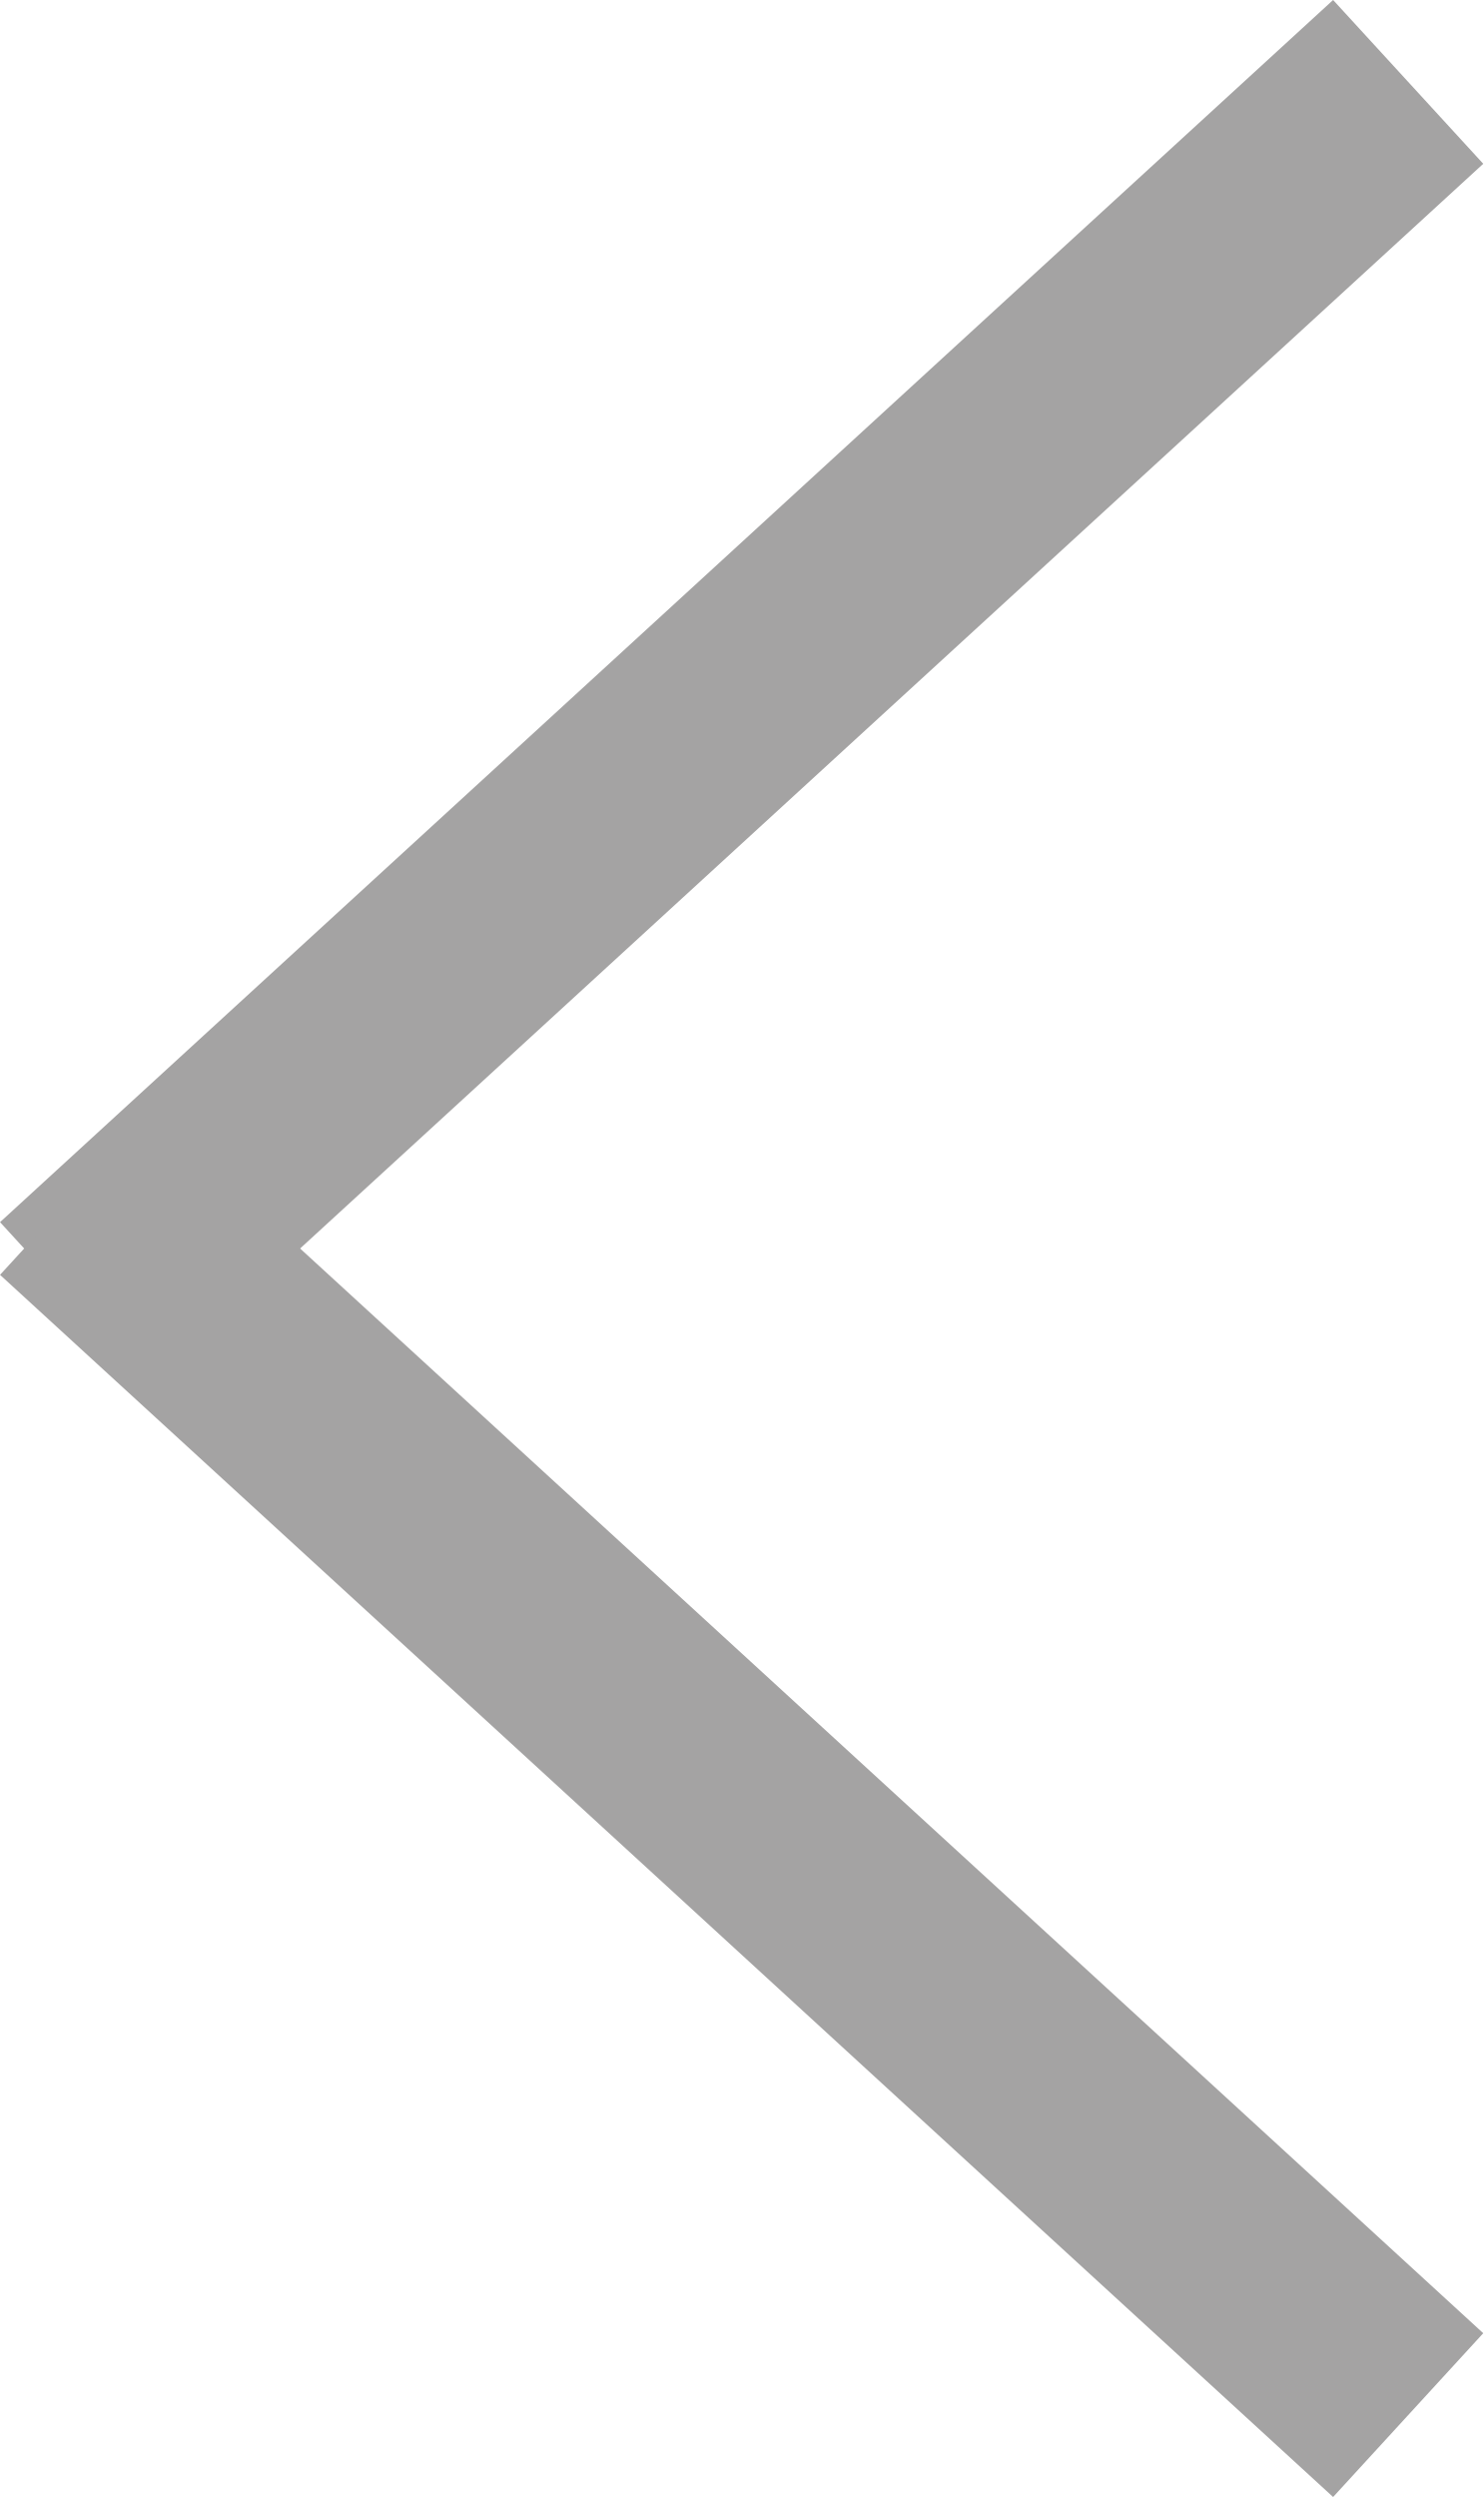
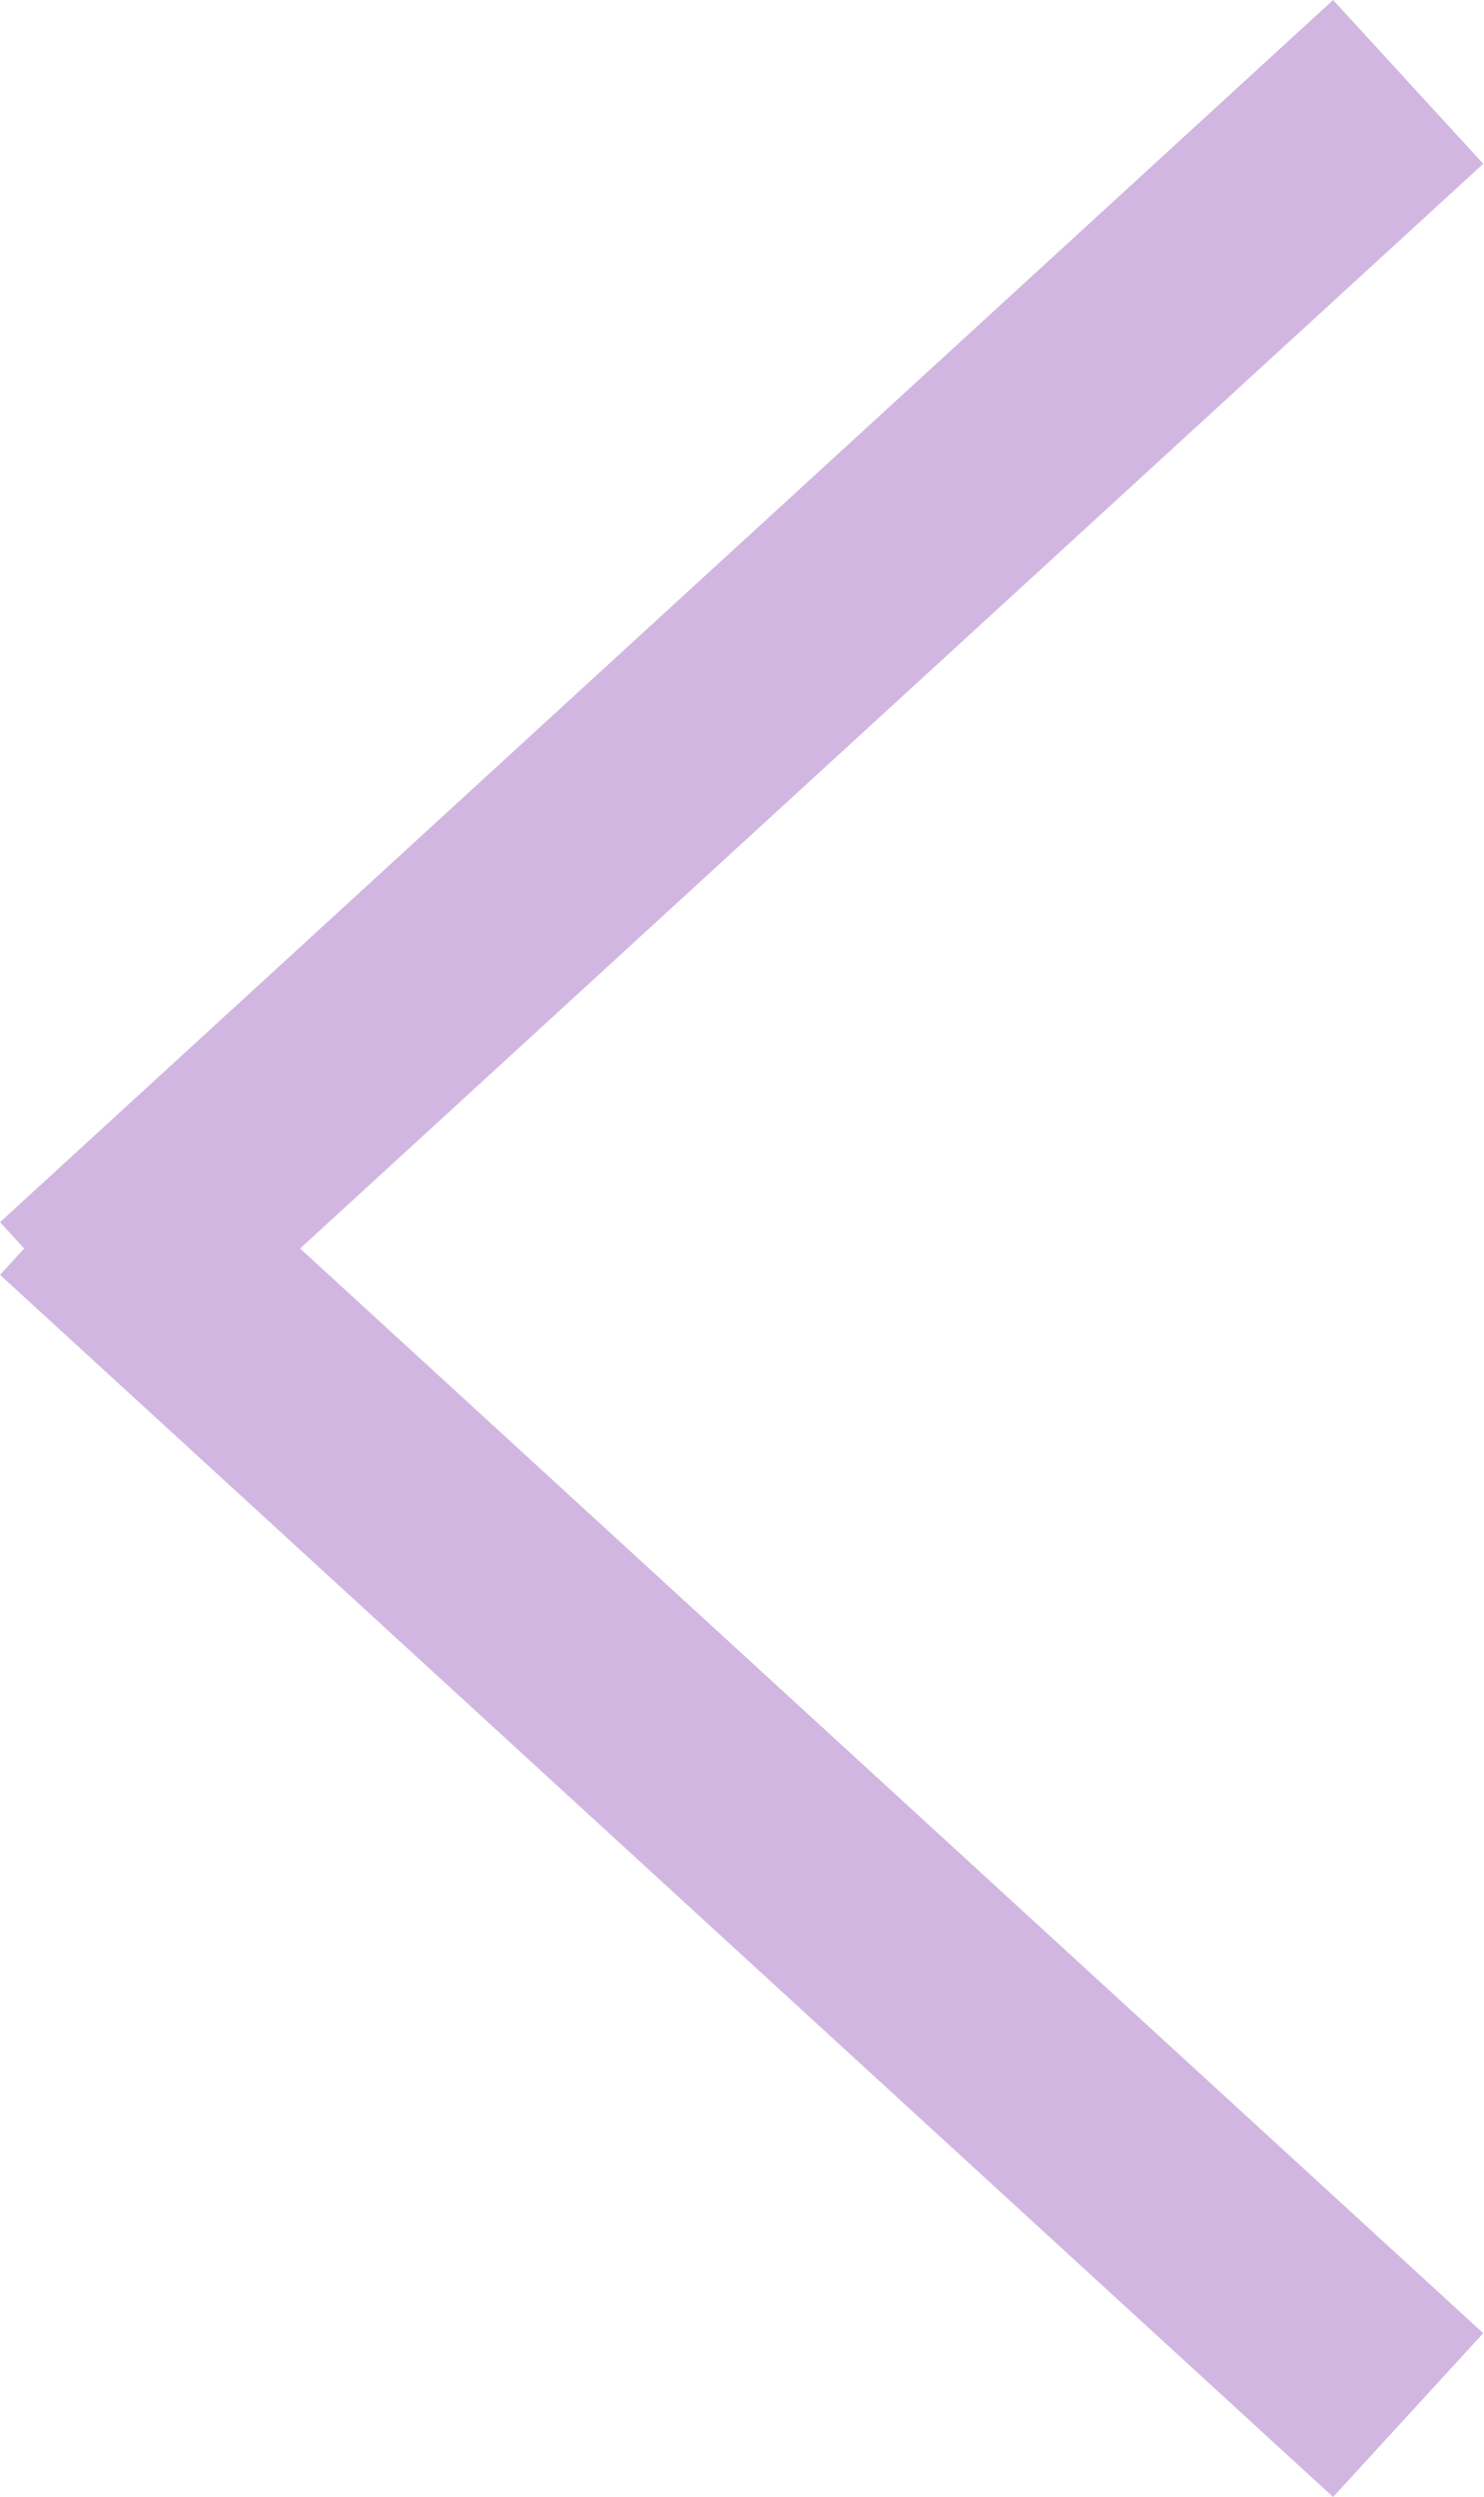
<svg xmlns="http://www.w3.org/2000/svg" width="13.351" height="22.474" viewBox="0 0 13.351 22.474">
  <g id="Group_109" data-name="Group 109" transform="translate(-1140.824 -110.763)">
-     <line id="Line_64" data-name="Line 64" x1="12" y2="11" transform="translate(1141.5 111.5)" fill="none" stroke="#a4a3a3" stroke-width="2" />
-     <line id="Line_65" data-name="Line 65" x1="12" y1="11" transform="translate(1141.5 121.5)" fill="none" stroke="#a4a3a3" stroke-width="2" />
+     <line id="Line_64" data-name="Line 64" x1="12" y2="11" transform="translate(1141.5 111.5)" fill="none" stroke="#d1b6e1" stroke-width="2" />
+     <line id="Line_65" data-name="Line 65" x1="12" y1="11" transform="translate(1141.5 121.5)" fill="none" stroke="#d1b6e1" stroke-width="2" />
  </g>
</svg>
